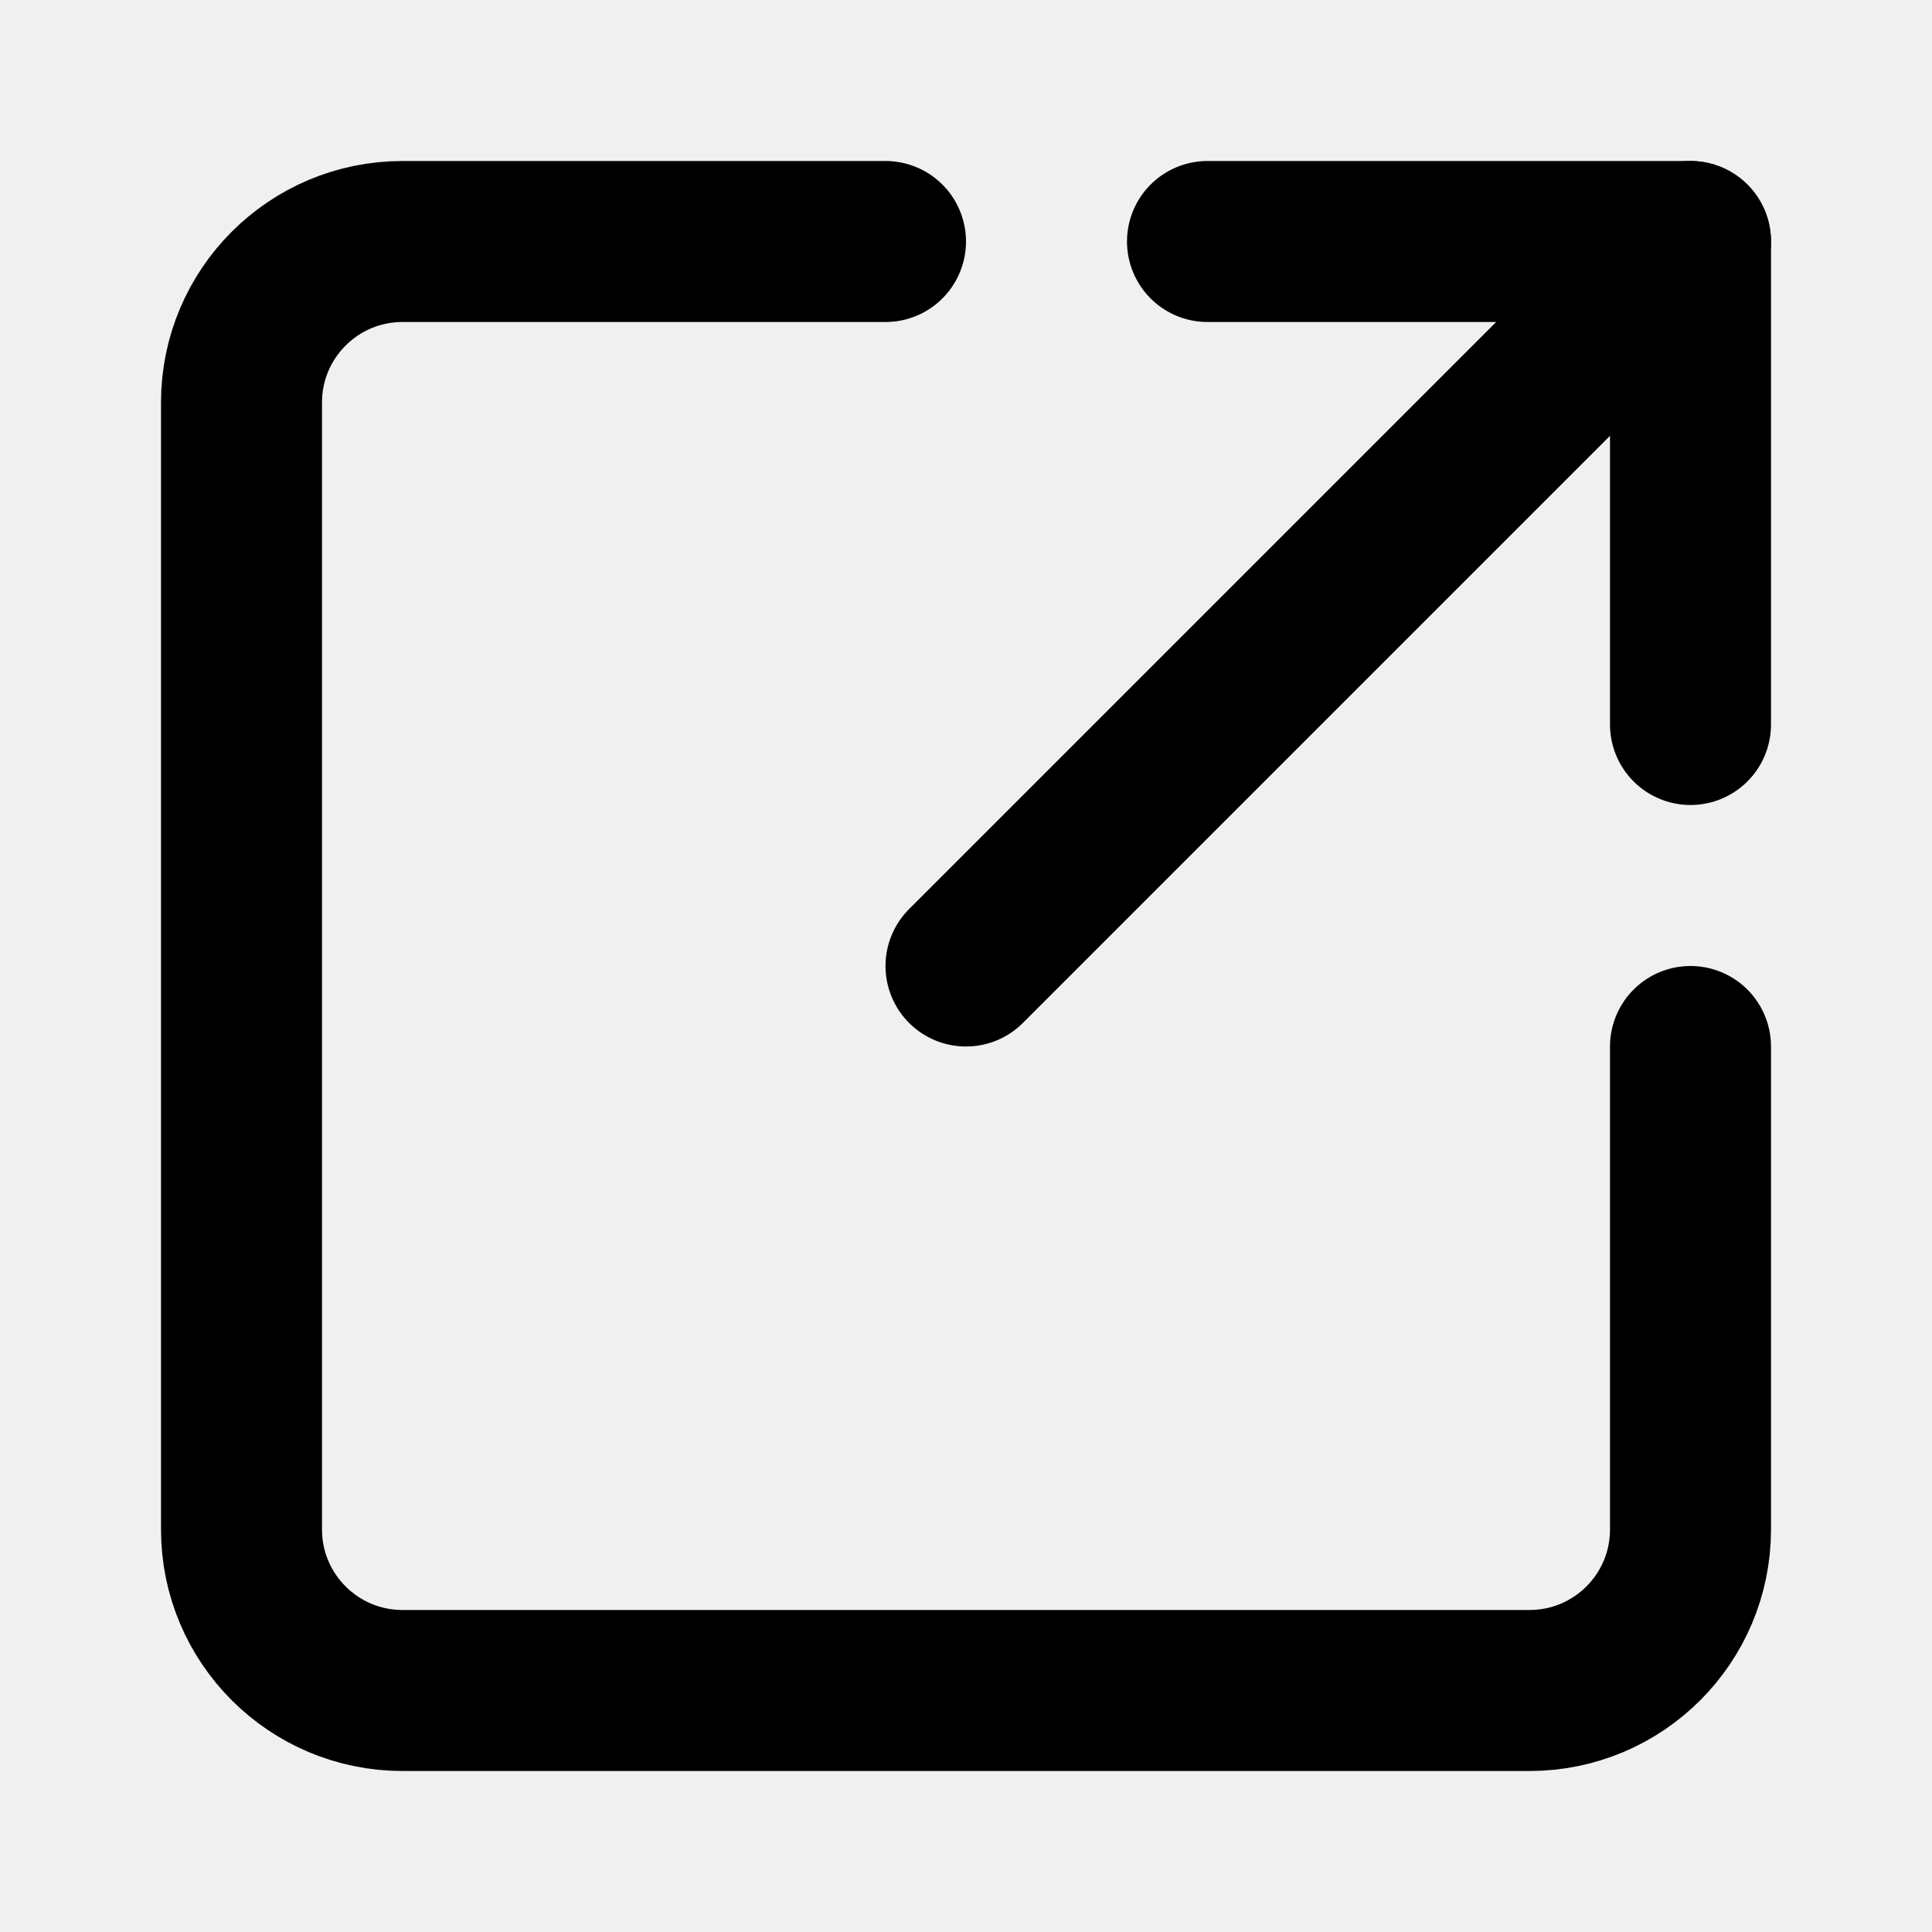
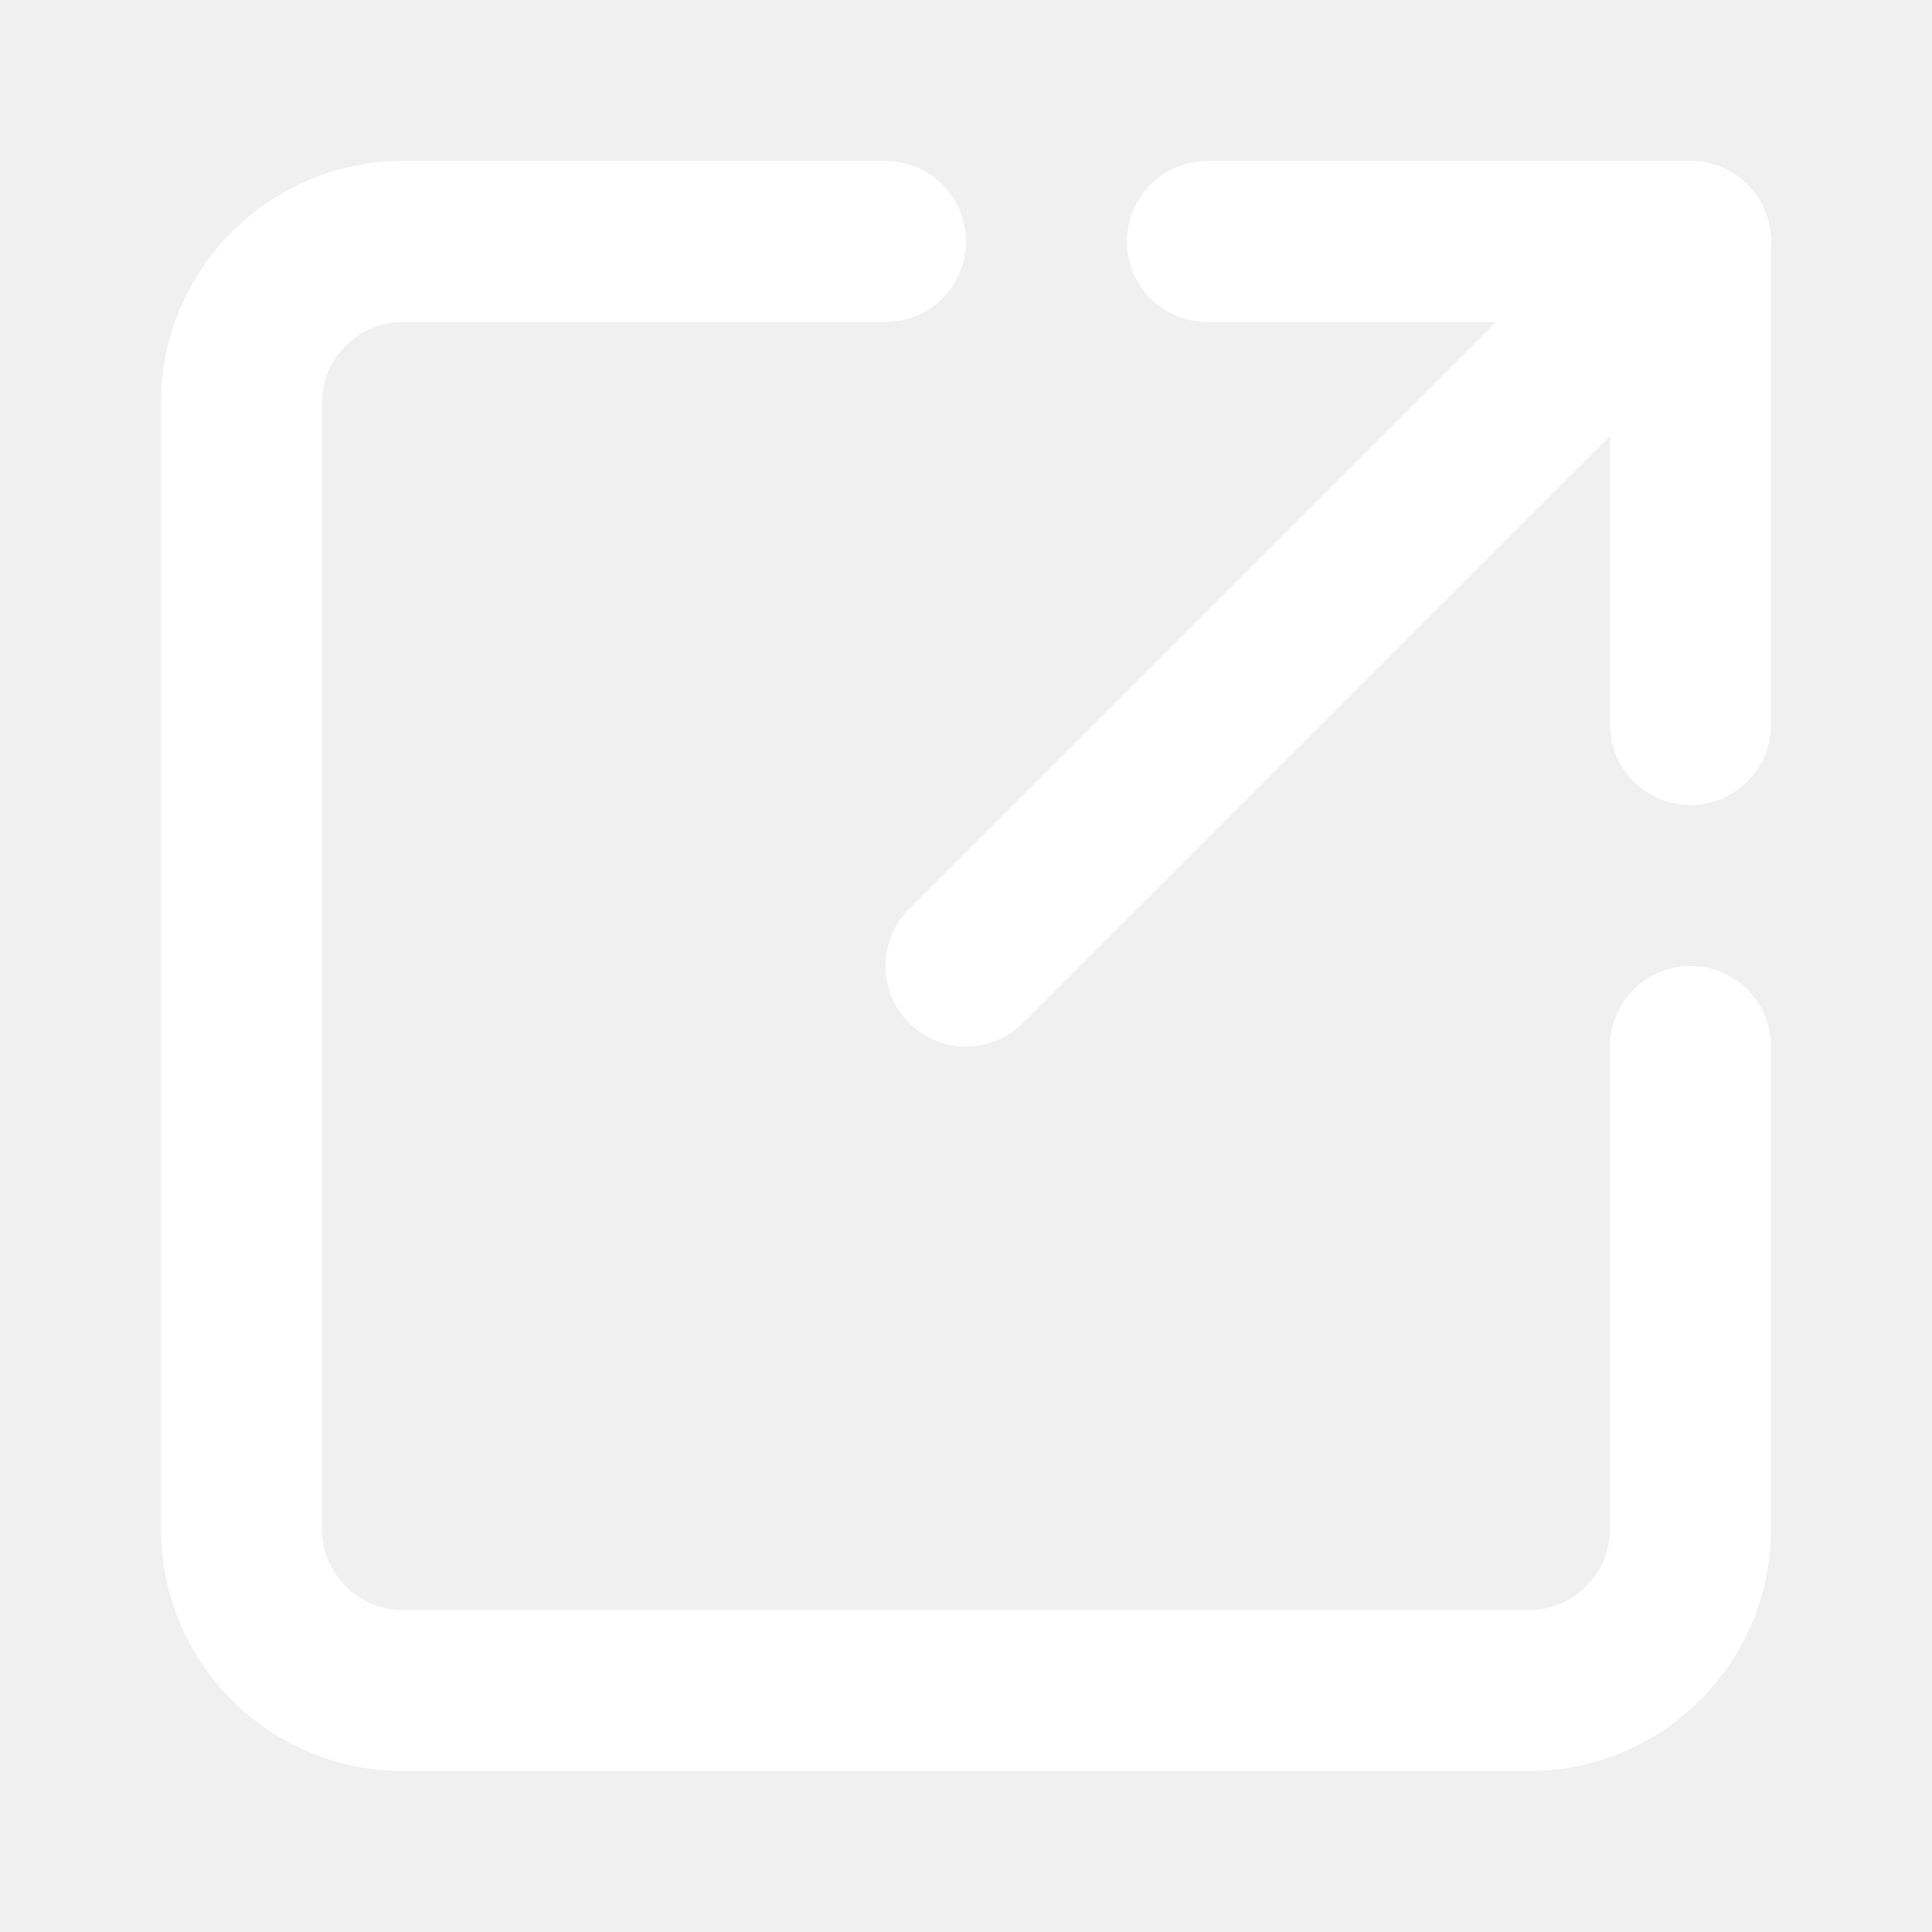
- <svg xmlns="http://www.w3.org/2000/svg" width="24" height="24" viewBox="0 0 24 24" fill="none" stroke="currentColor" stroke-width="2" stroke-linecap="round" stroke-linejoin="round" class="lucide lucide-square-arrow-out-up-right-icon lucide-square-arrow-out-up-right">
-   <path d="M21 13v6a2 2 0 0 1-2 2H5a2 2 0 0 1-2-2V5a2 2 0 0 1 2-2h6" />
-   <path d="m21 3-9 9" />
-   <path d="M15 3h6v6" />
+ <svg xmlns="http://www.w3.org/2000/svg" id="Layer_1" version="1.1" viewBox="0 0 24 24">
+   <defs>
+     <style>
+       .st0 {
+         fill: none;
+         stroke: #fff;
+         stroke-linecap: round;
+         stroke-linejoin: round;
+         stroke-width: 2px;
+       }
+     </style>
+   </defs>
+   <path class="st0" d="M21,13v6c0,1.1-.9,2-2,2H5c-1.1,0-2-.9-2-2V5c0-1.1.9-2,2-2h6" />
+   <path class="st0" d="M21,3l-9,9" />
+   <path class="st0" d="M15,3h6v6" />
</svg>
